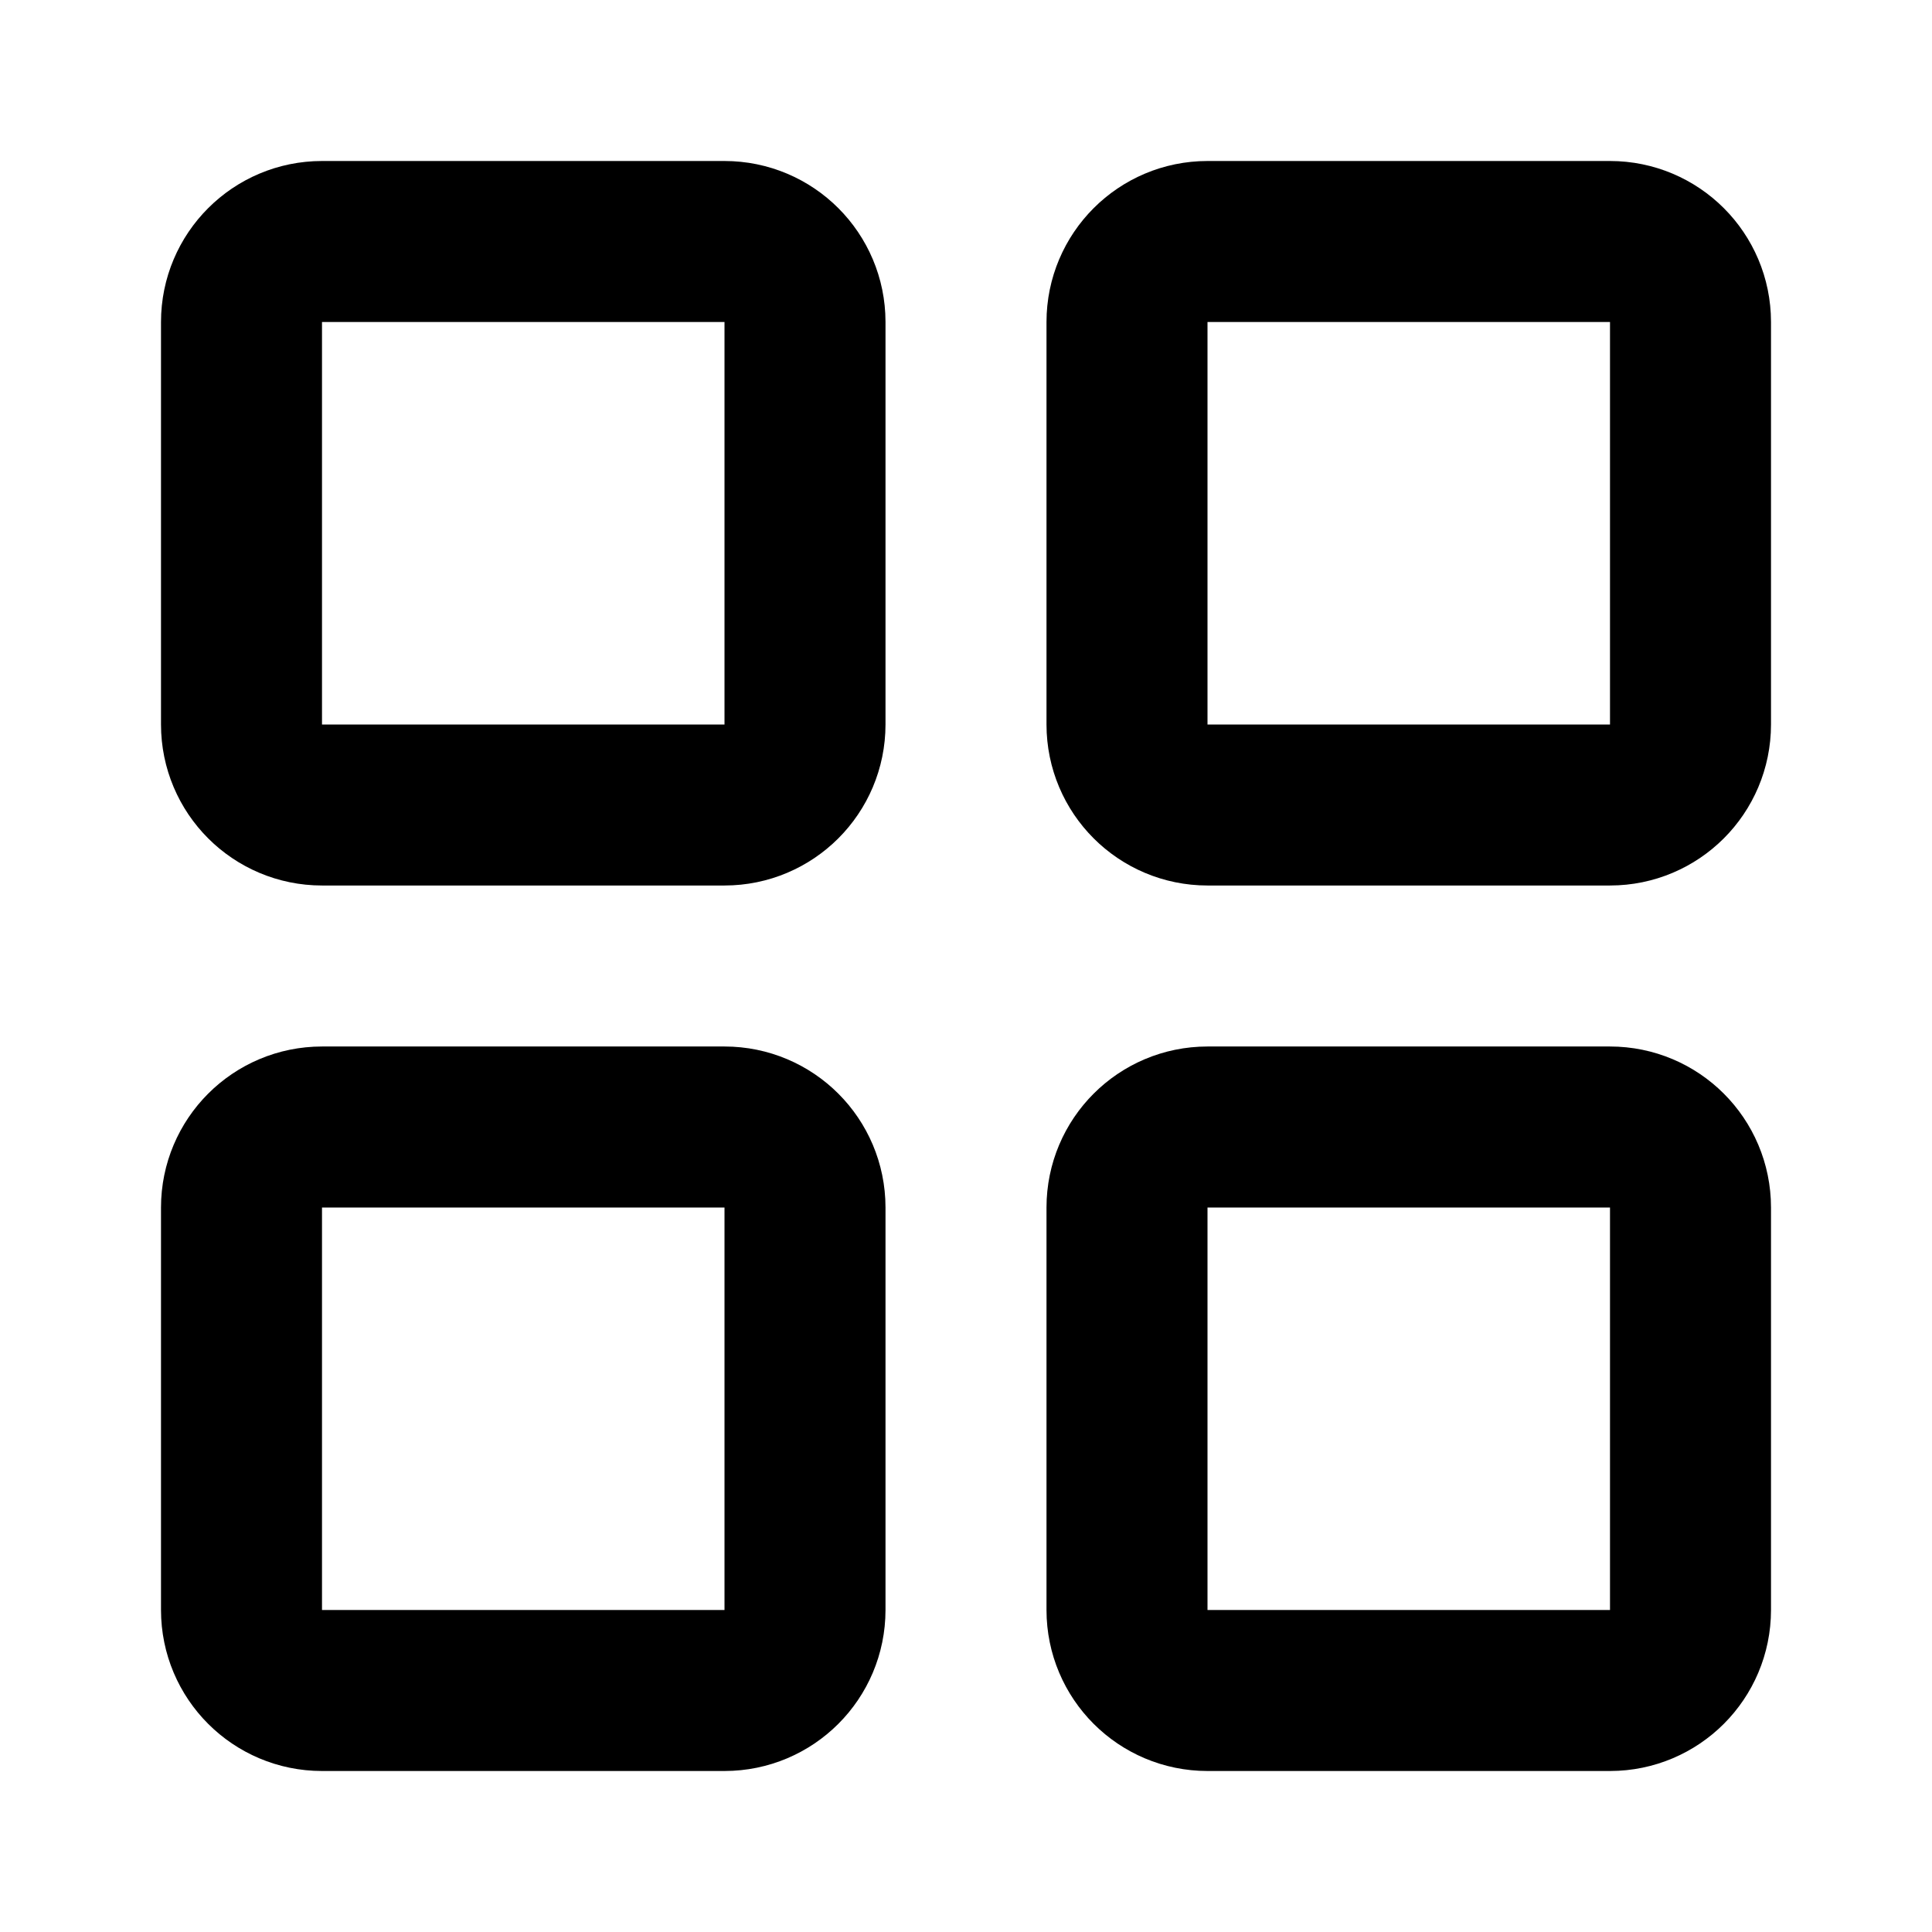
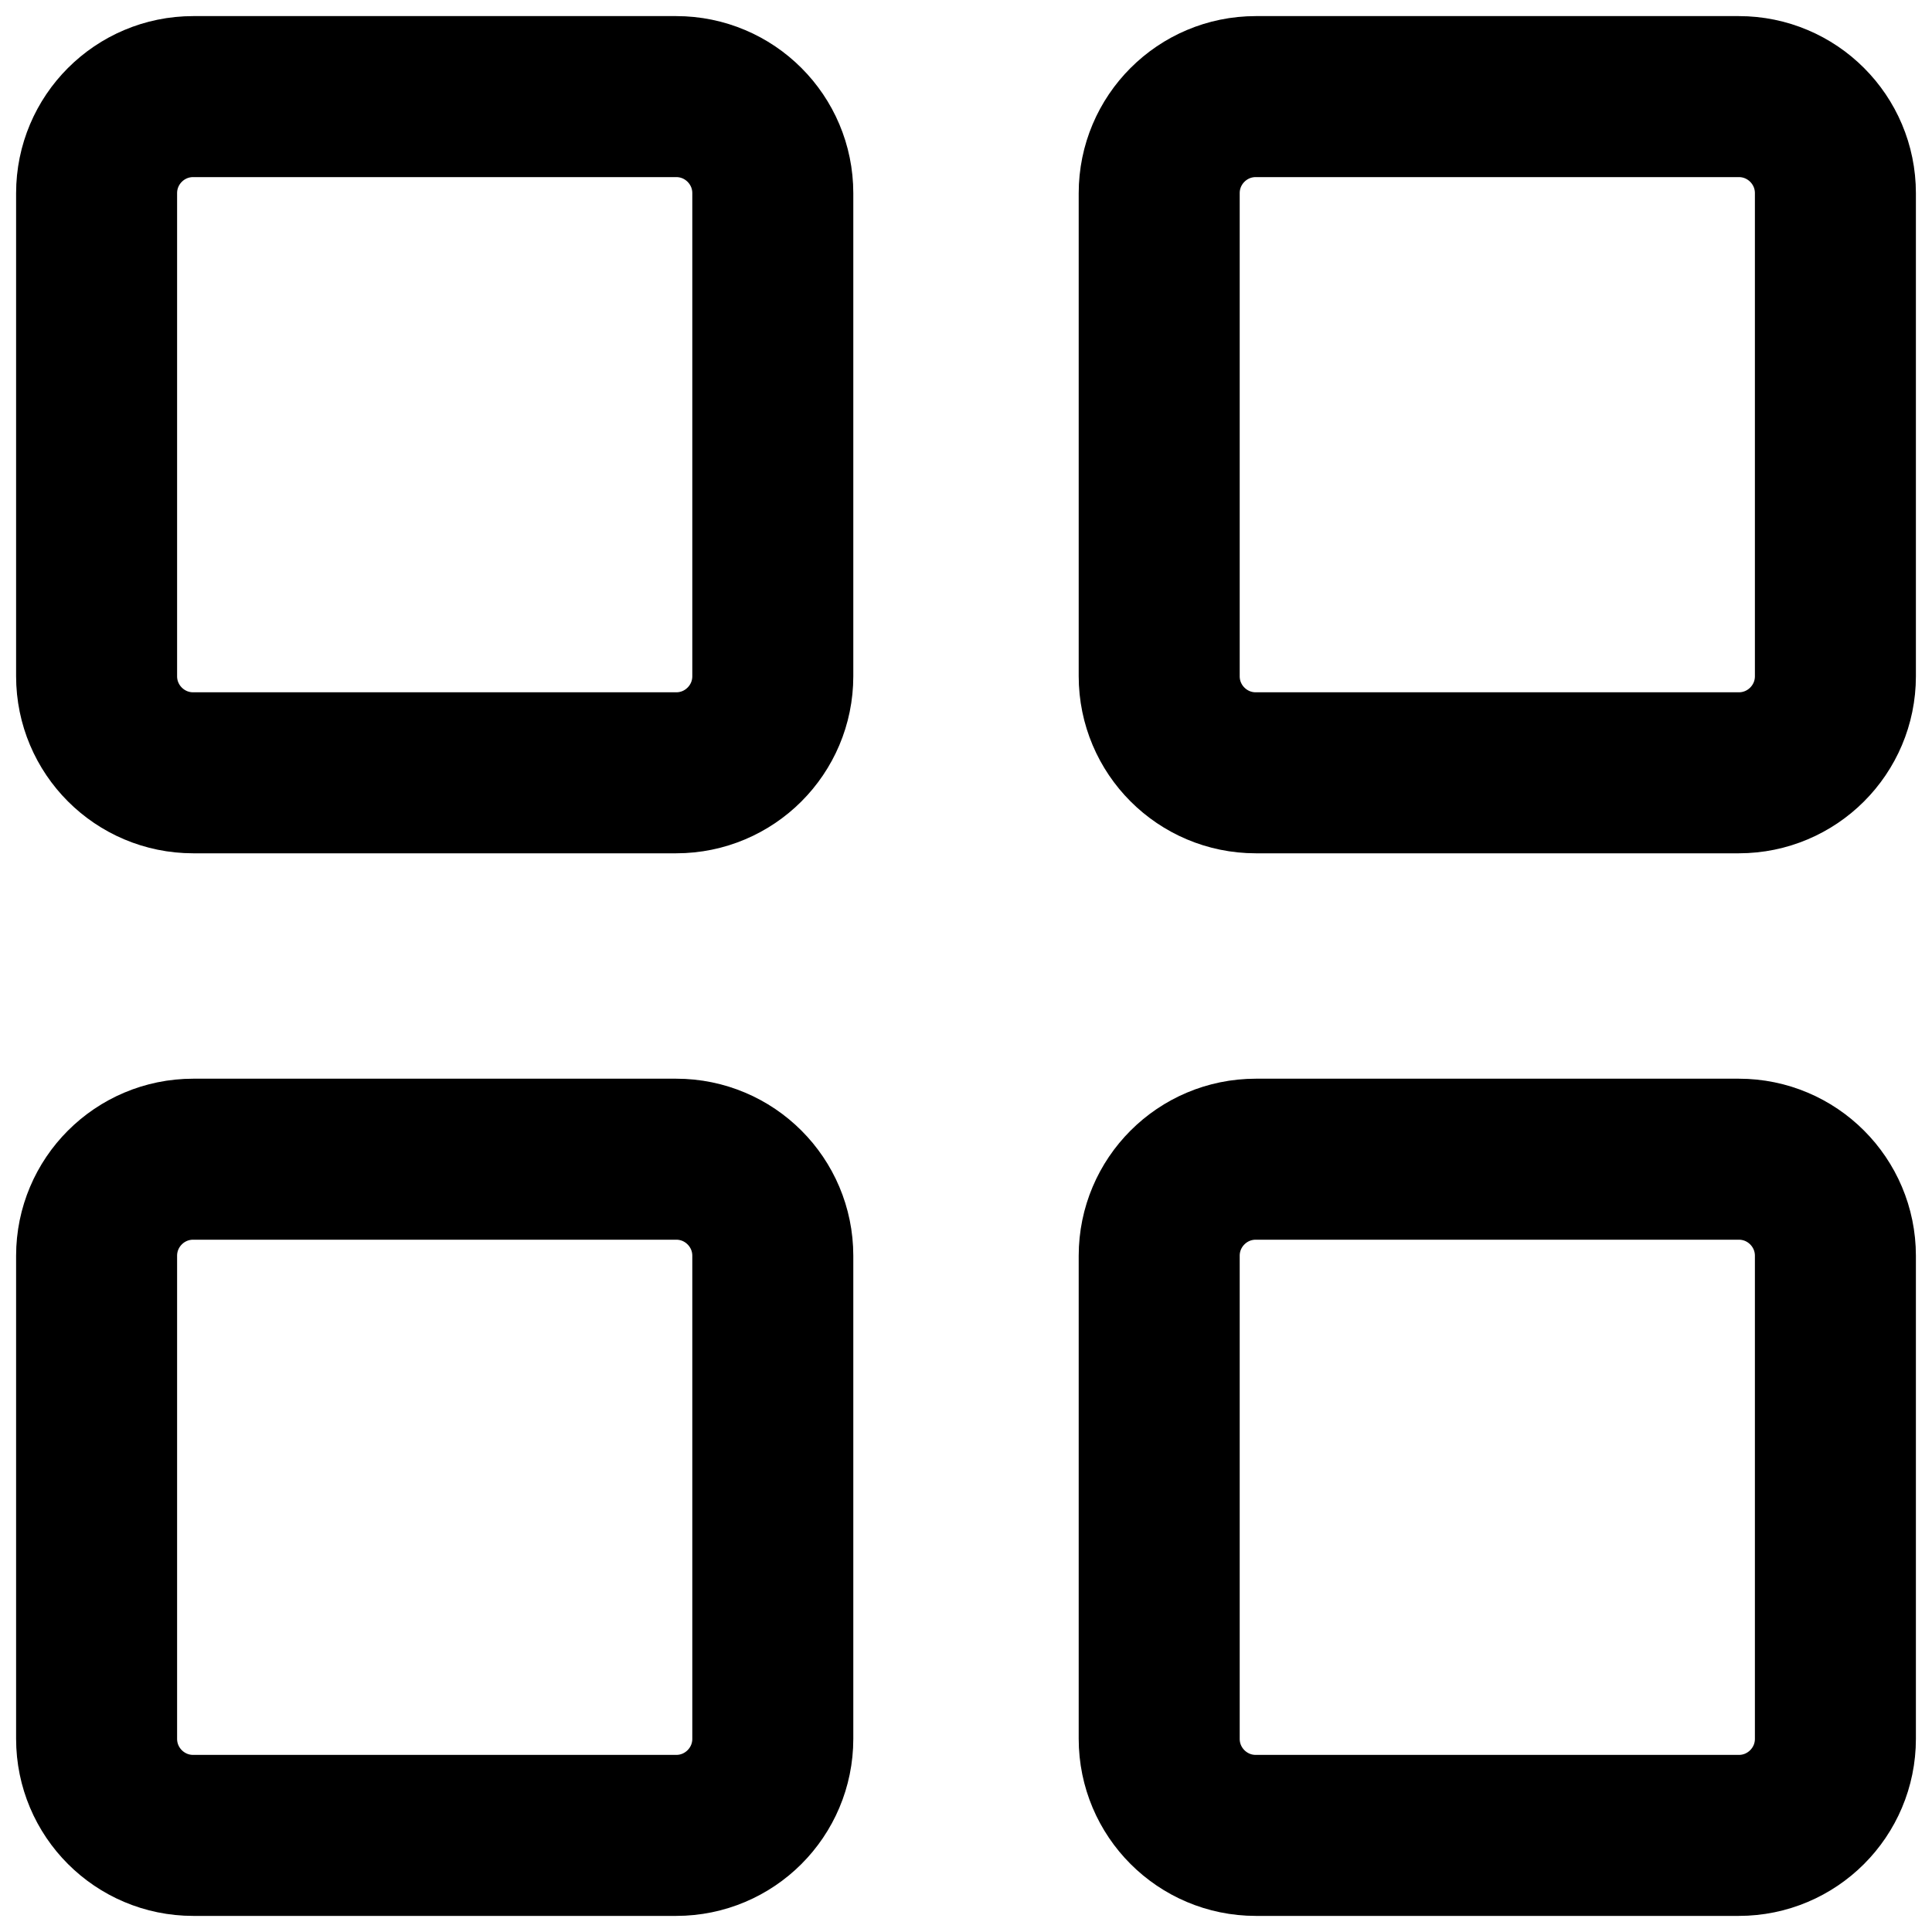
<svg xmlns="http://www.w3.org/2000/svg" width="24" height="24" viewBox="0 0 24 24" fill="none" stroke="currentColor" stroke-width="2" stroke-linecap="round" stroke-linejoin="round">
-   <rect width="7" height="7" x="3" y="3" rx="1" />
-   <rect width="7" height="7" x="14" y="3" rx="1" />
-   <rect width="7" height="7" x="14" y="14" rx="1" />
-   <rect width="7" height="7" x="3" y="14" rx="1" />
+   <rect x="1.2" y="1.2" width="8.4" height="8.4" rx="1.2" />
+   <rect x="14.4" y="1.2" width="8.4" height="8.4" rx="1.2" />
+   <rect x="14.4" y="14.4" width="8.4" height="8.4" rx="1.2" />
+   <rect x="1.2" y="14.4" width="8.4" height="8.4" rx="1.2" />
</svg>
